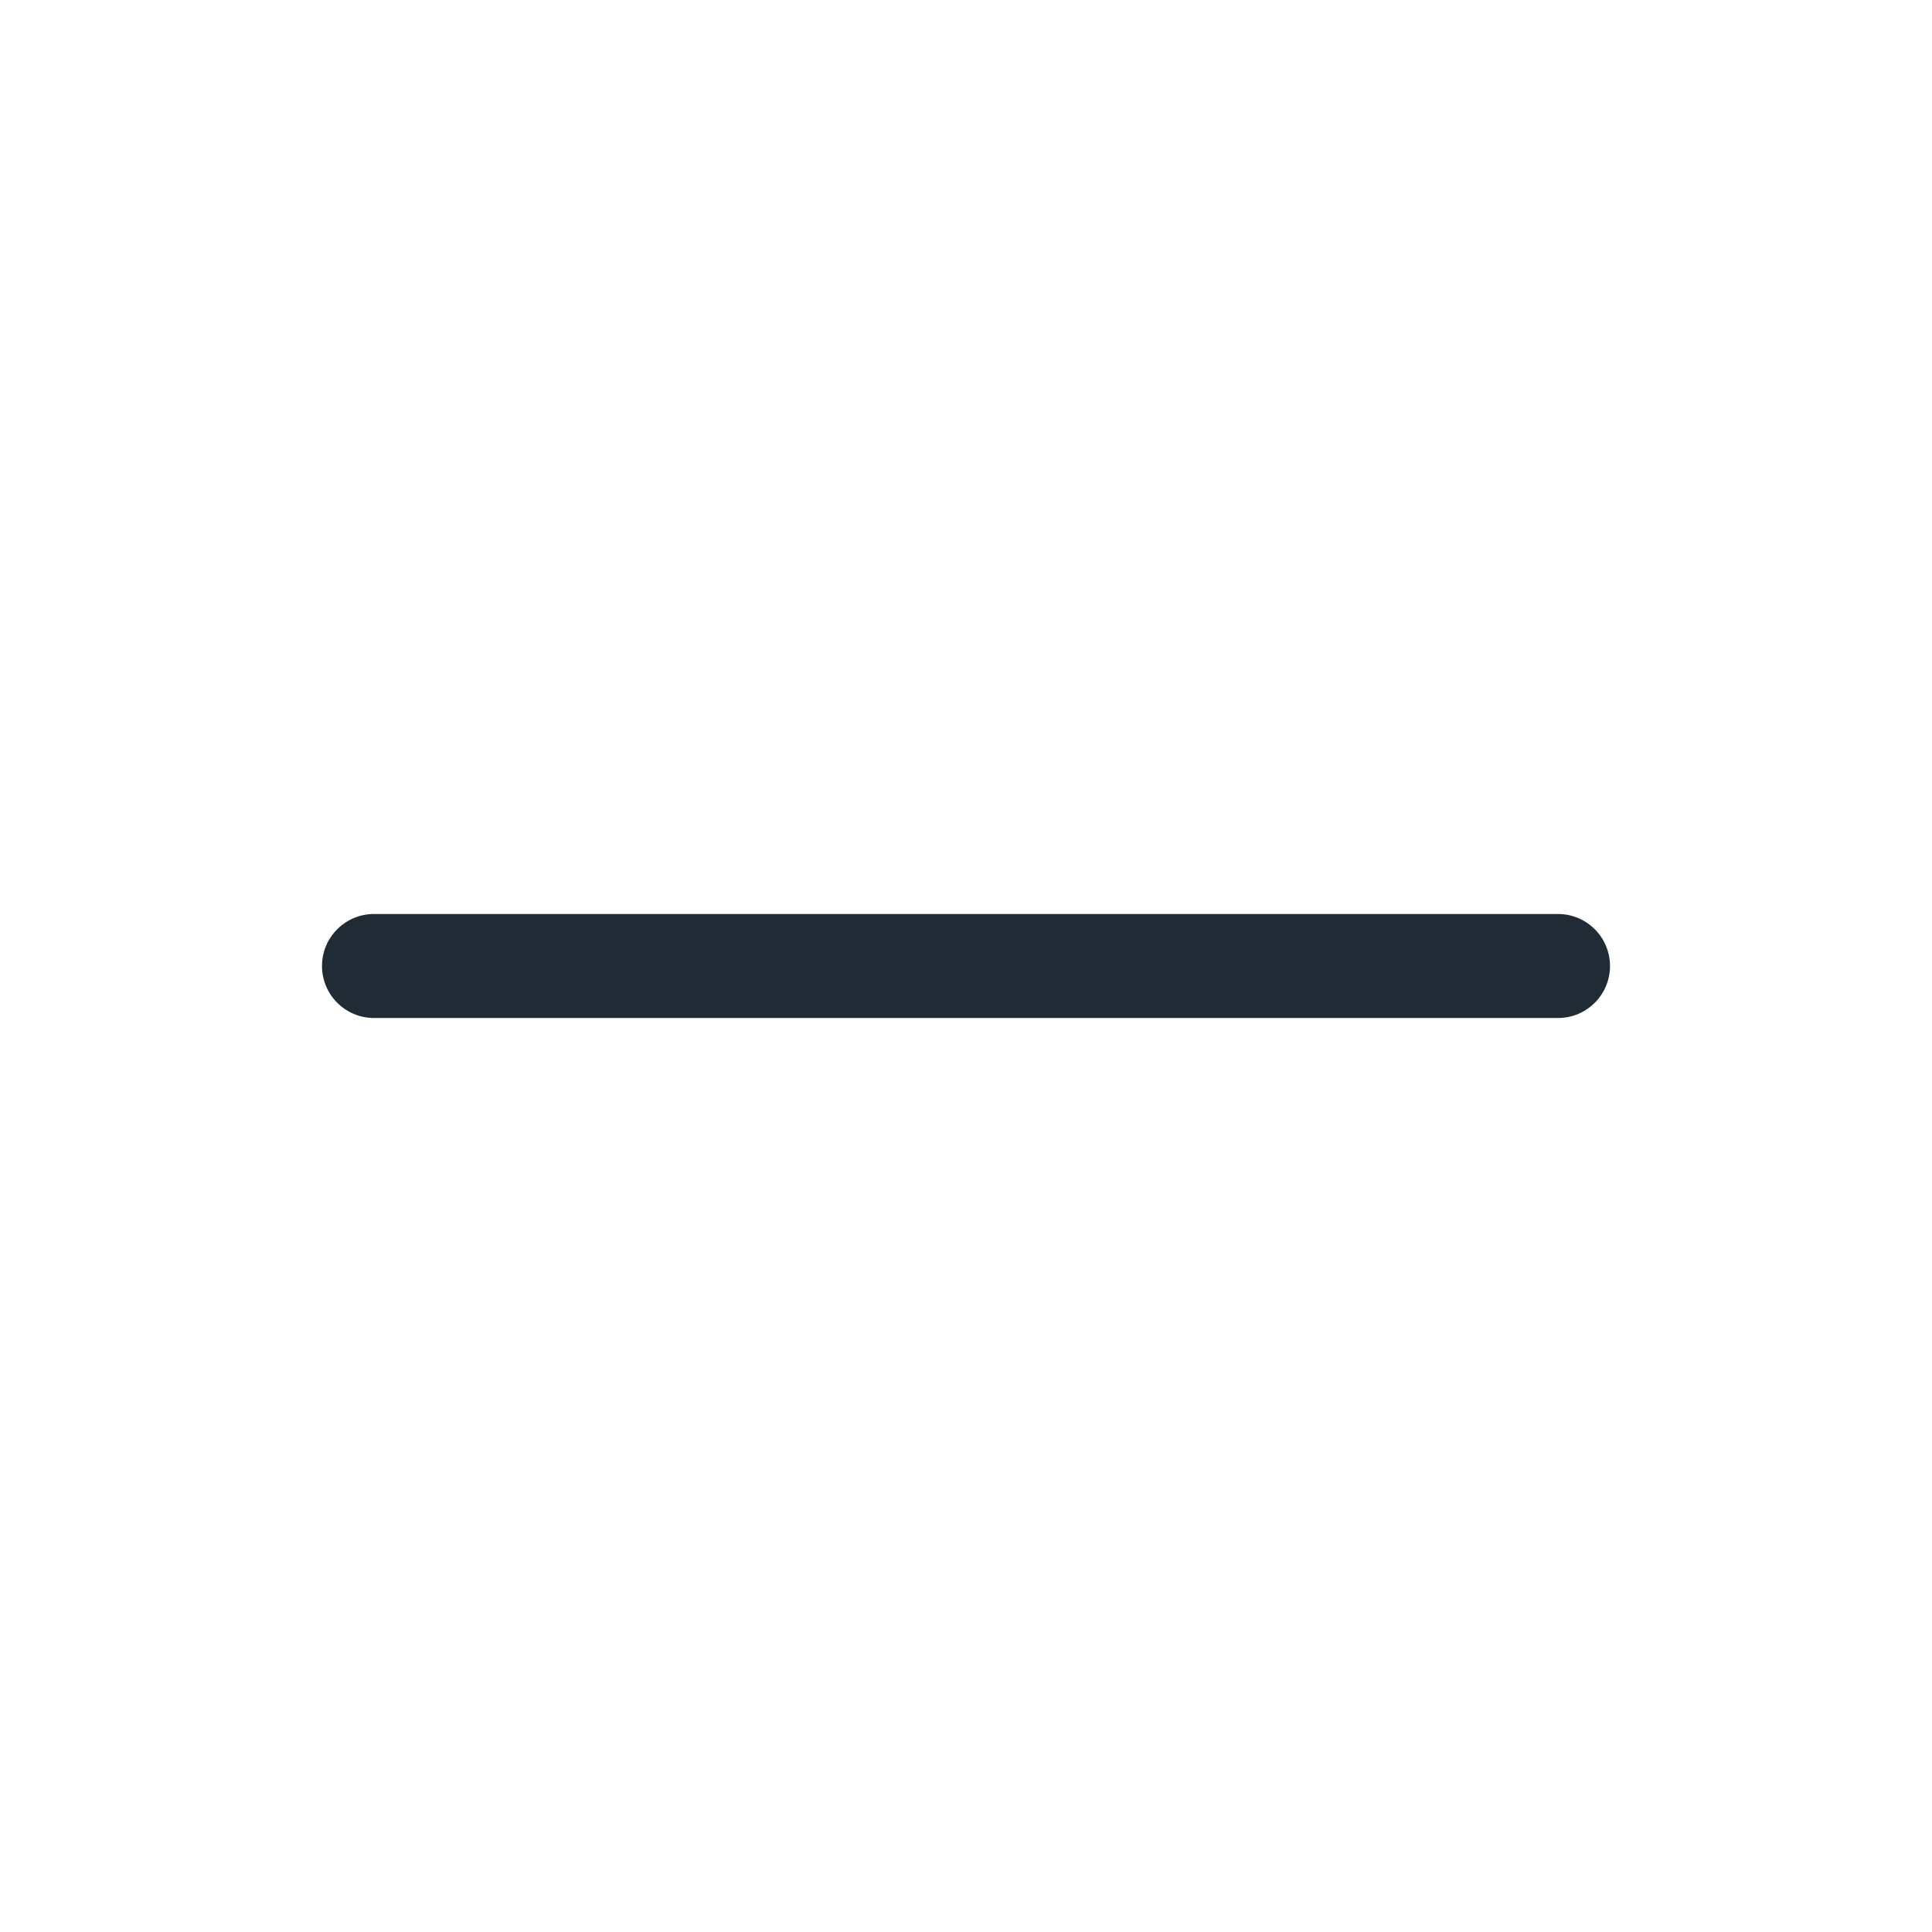
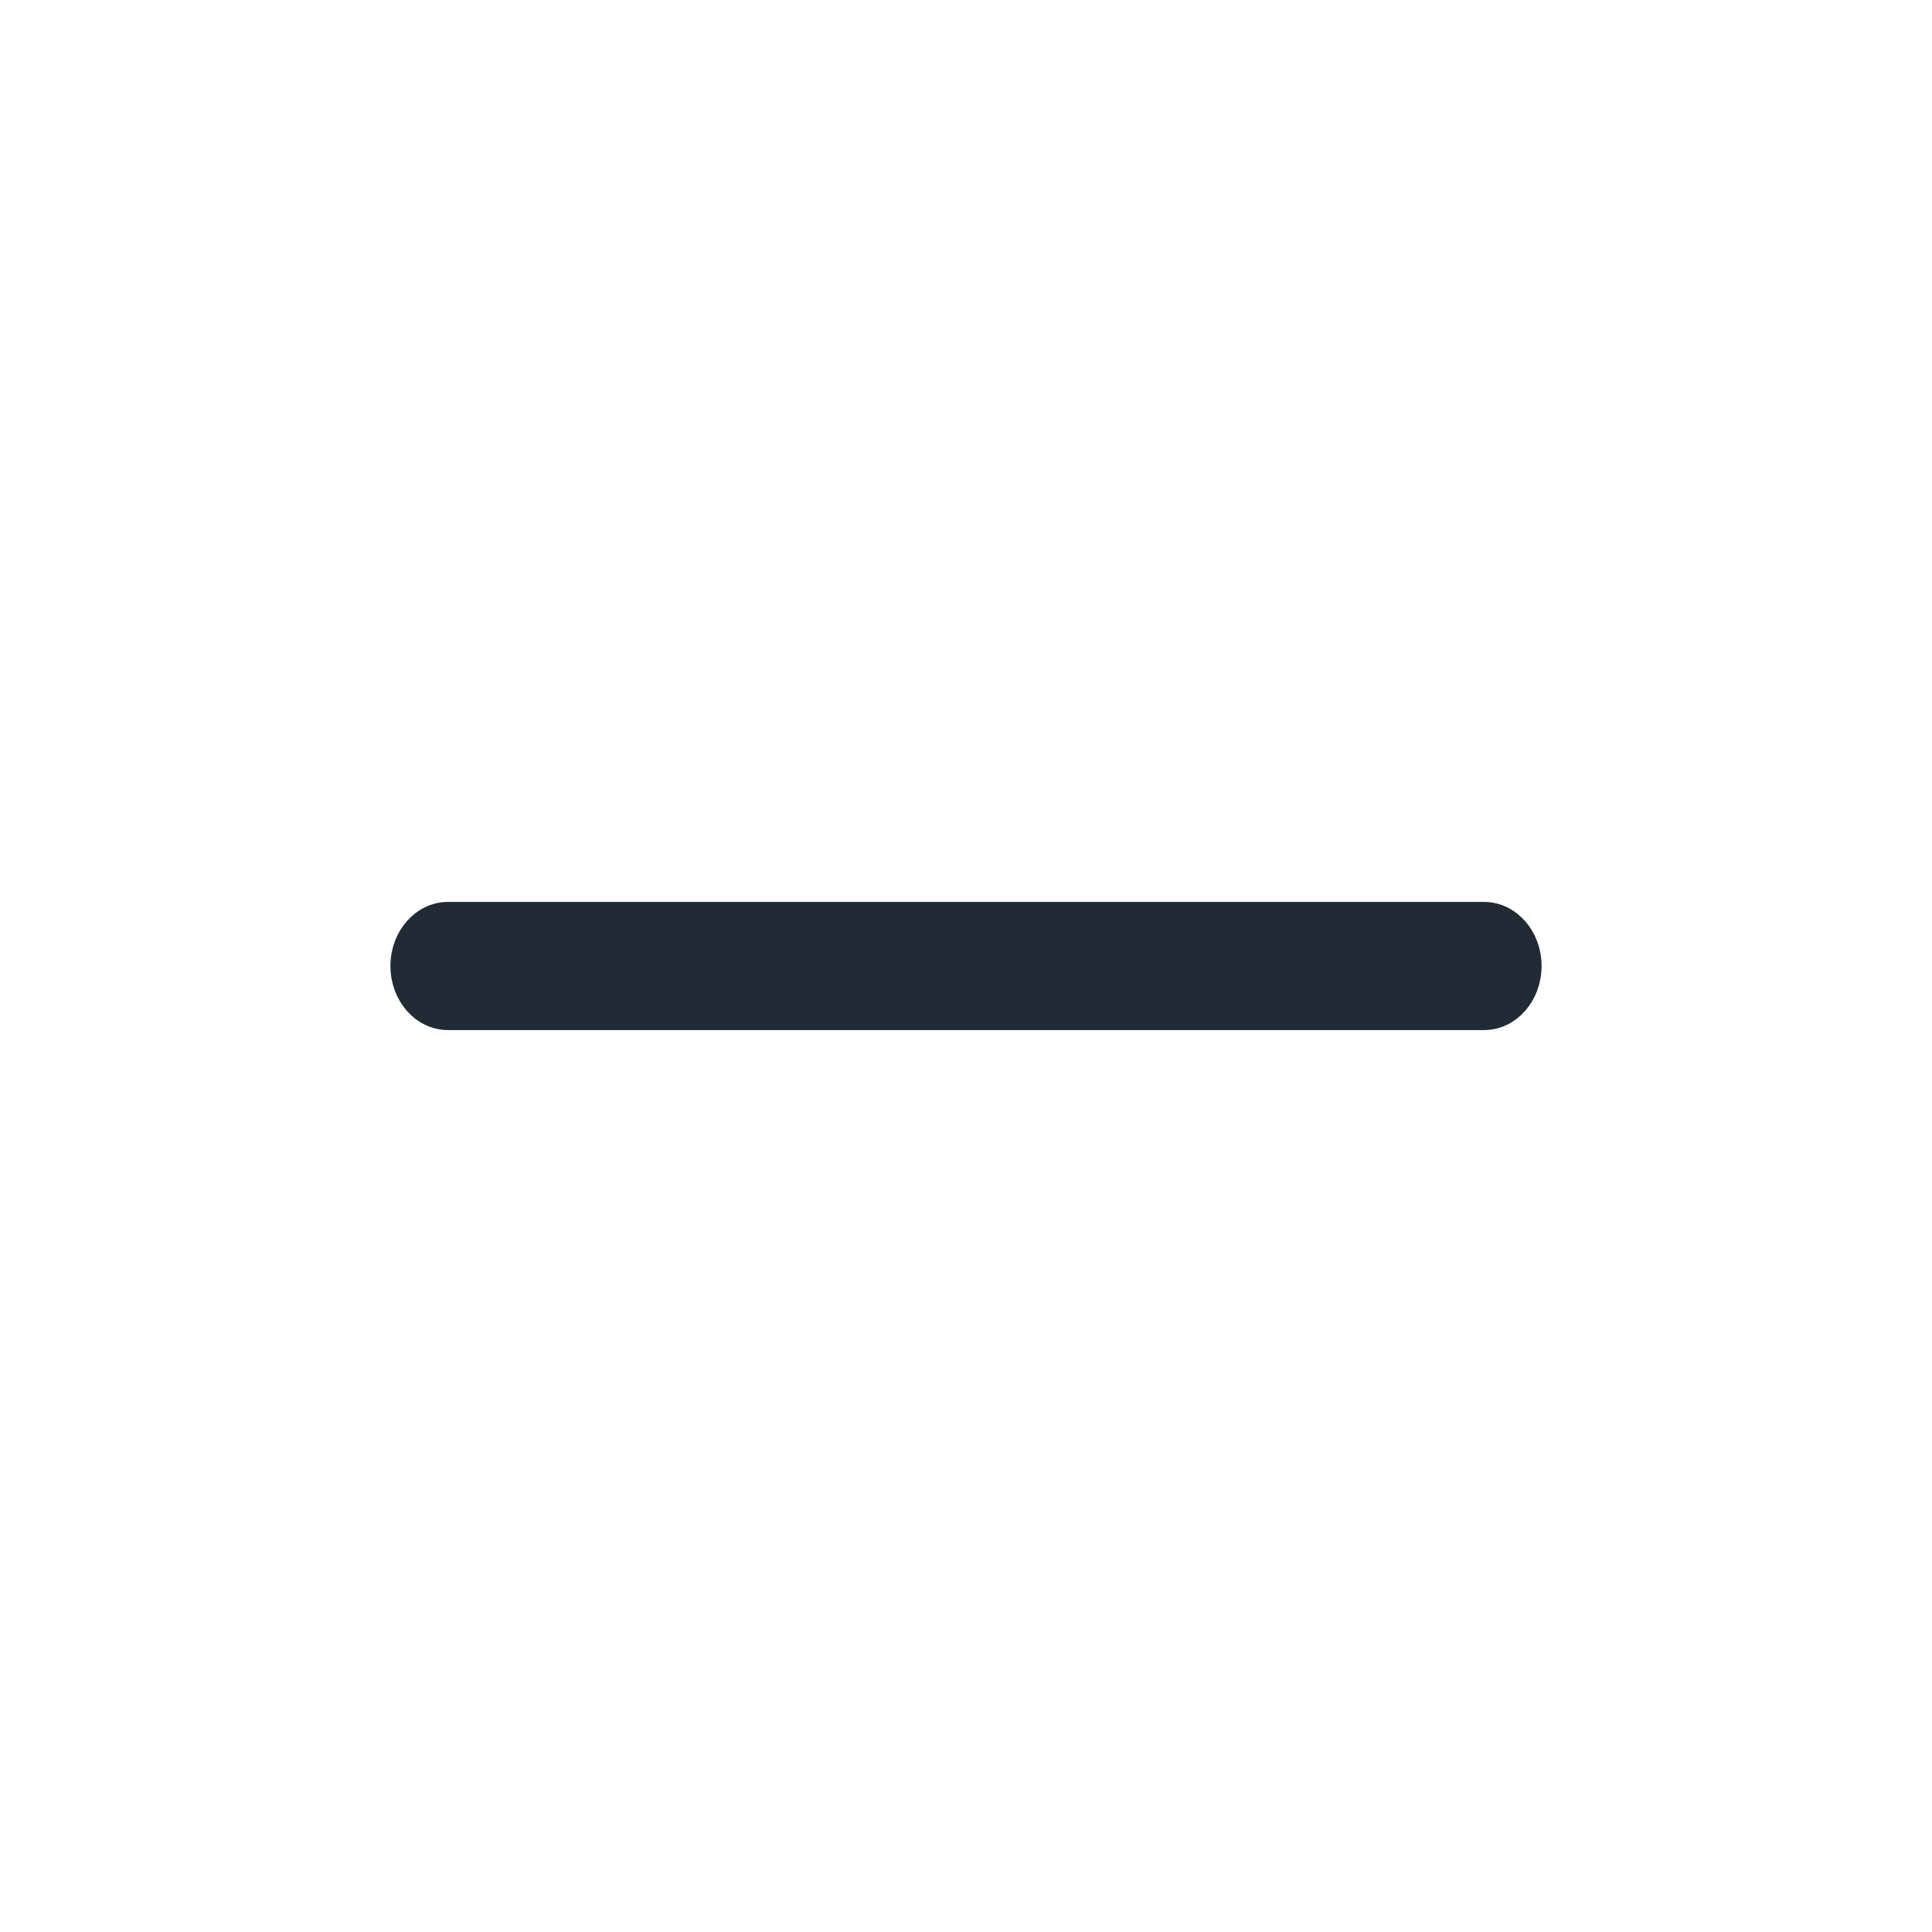
<svg xmlns="http://www.w3.org/2000/svg" width="24" height="24" fill="none" viewBox="0 0 24 24">
-   <path fill="#212B36" d="M19.354 11.354H4.646a.646.646 0 0 0 0 1.292h14.708a.646.646 0 1 0 0-1.292z" />
+   <path fill="#212B36" stroke="#212B36" stroke-width=".3" d="M18.434 11.354H5.566c-.313 0-.566.29-.566.646 0 .357.253.646.566.646h12.869c.312 0 .565-.289.565-.646 0-.357-.253-.646-.566-.646z" />
</svg>
